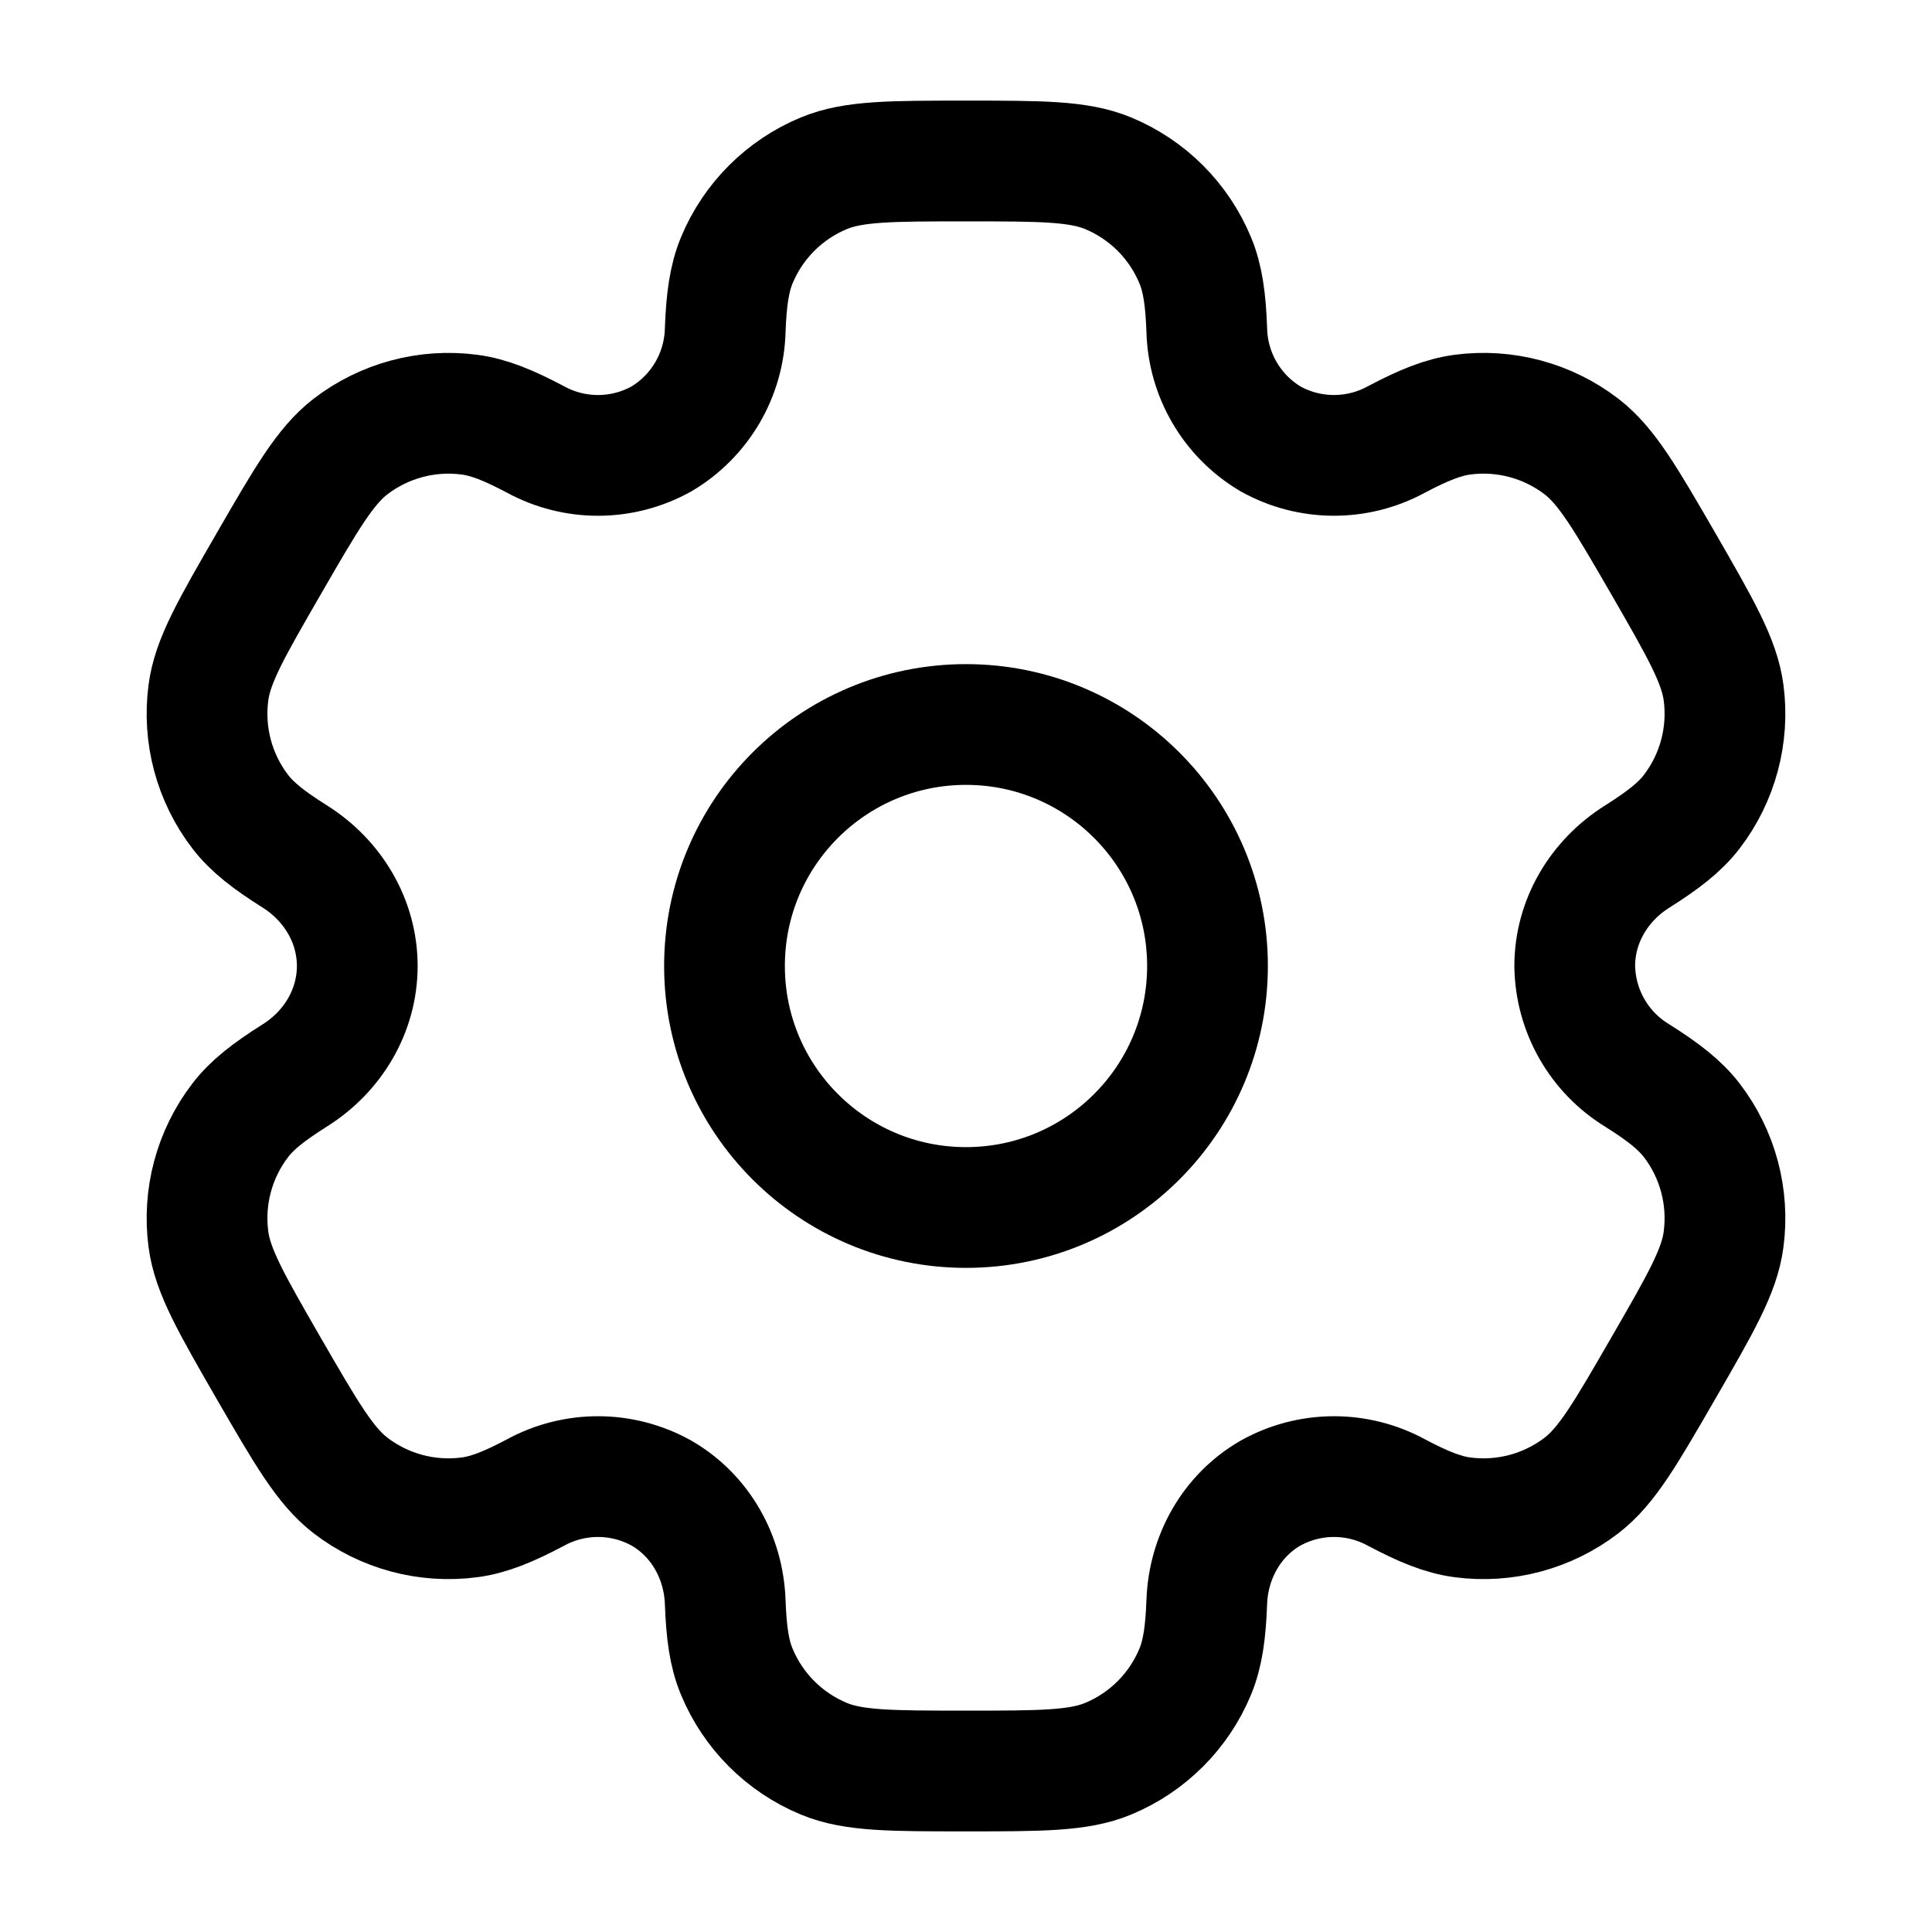
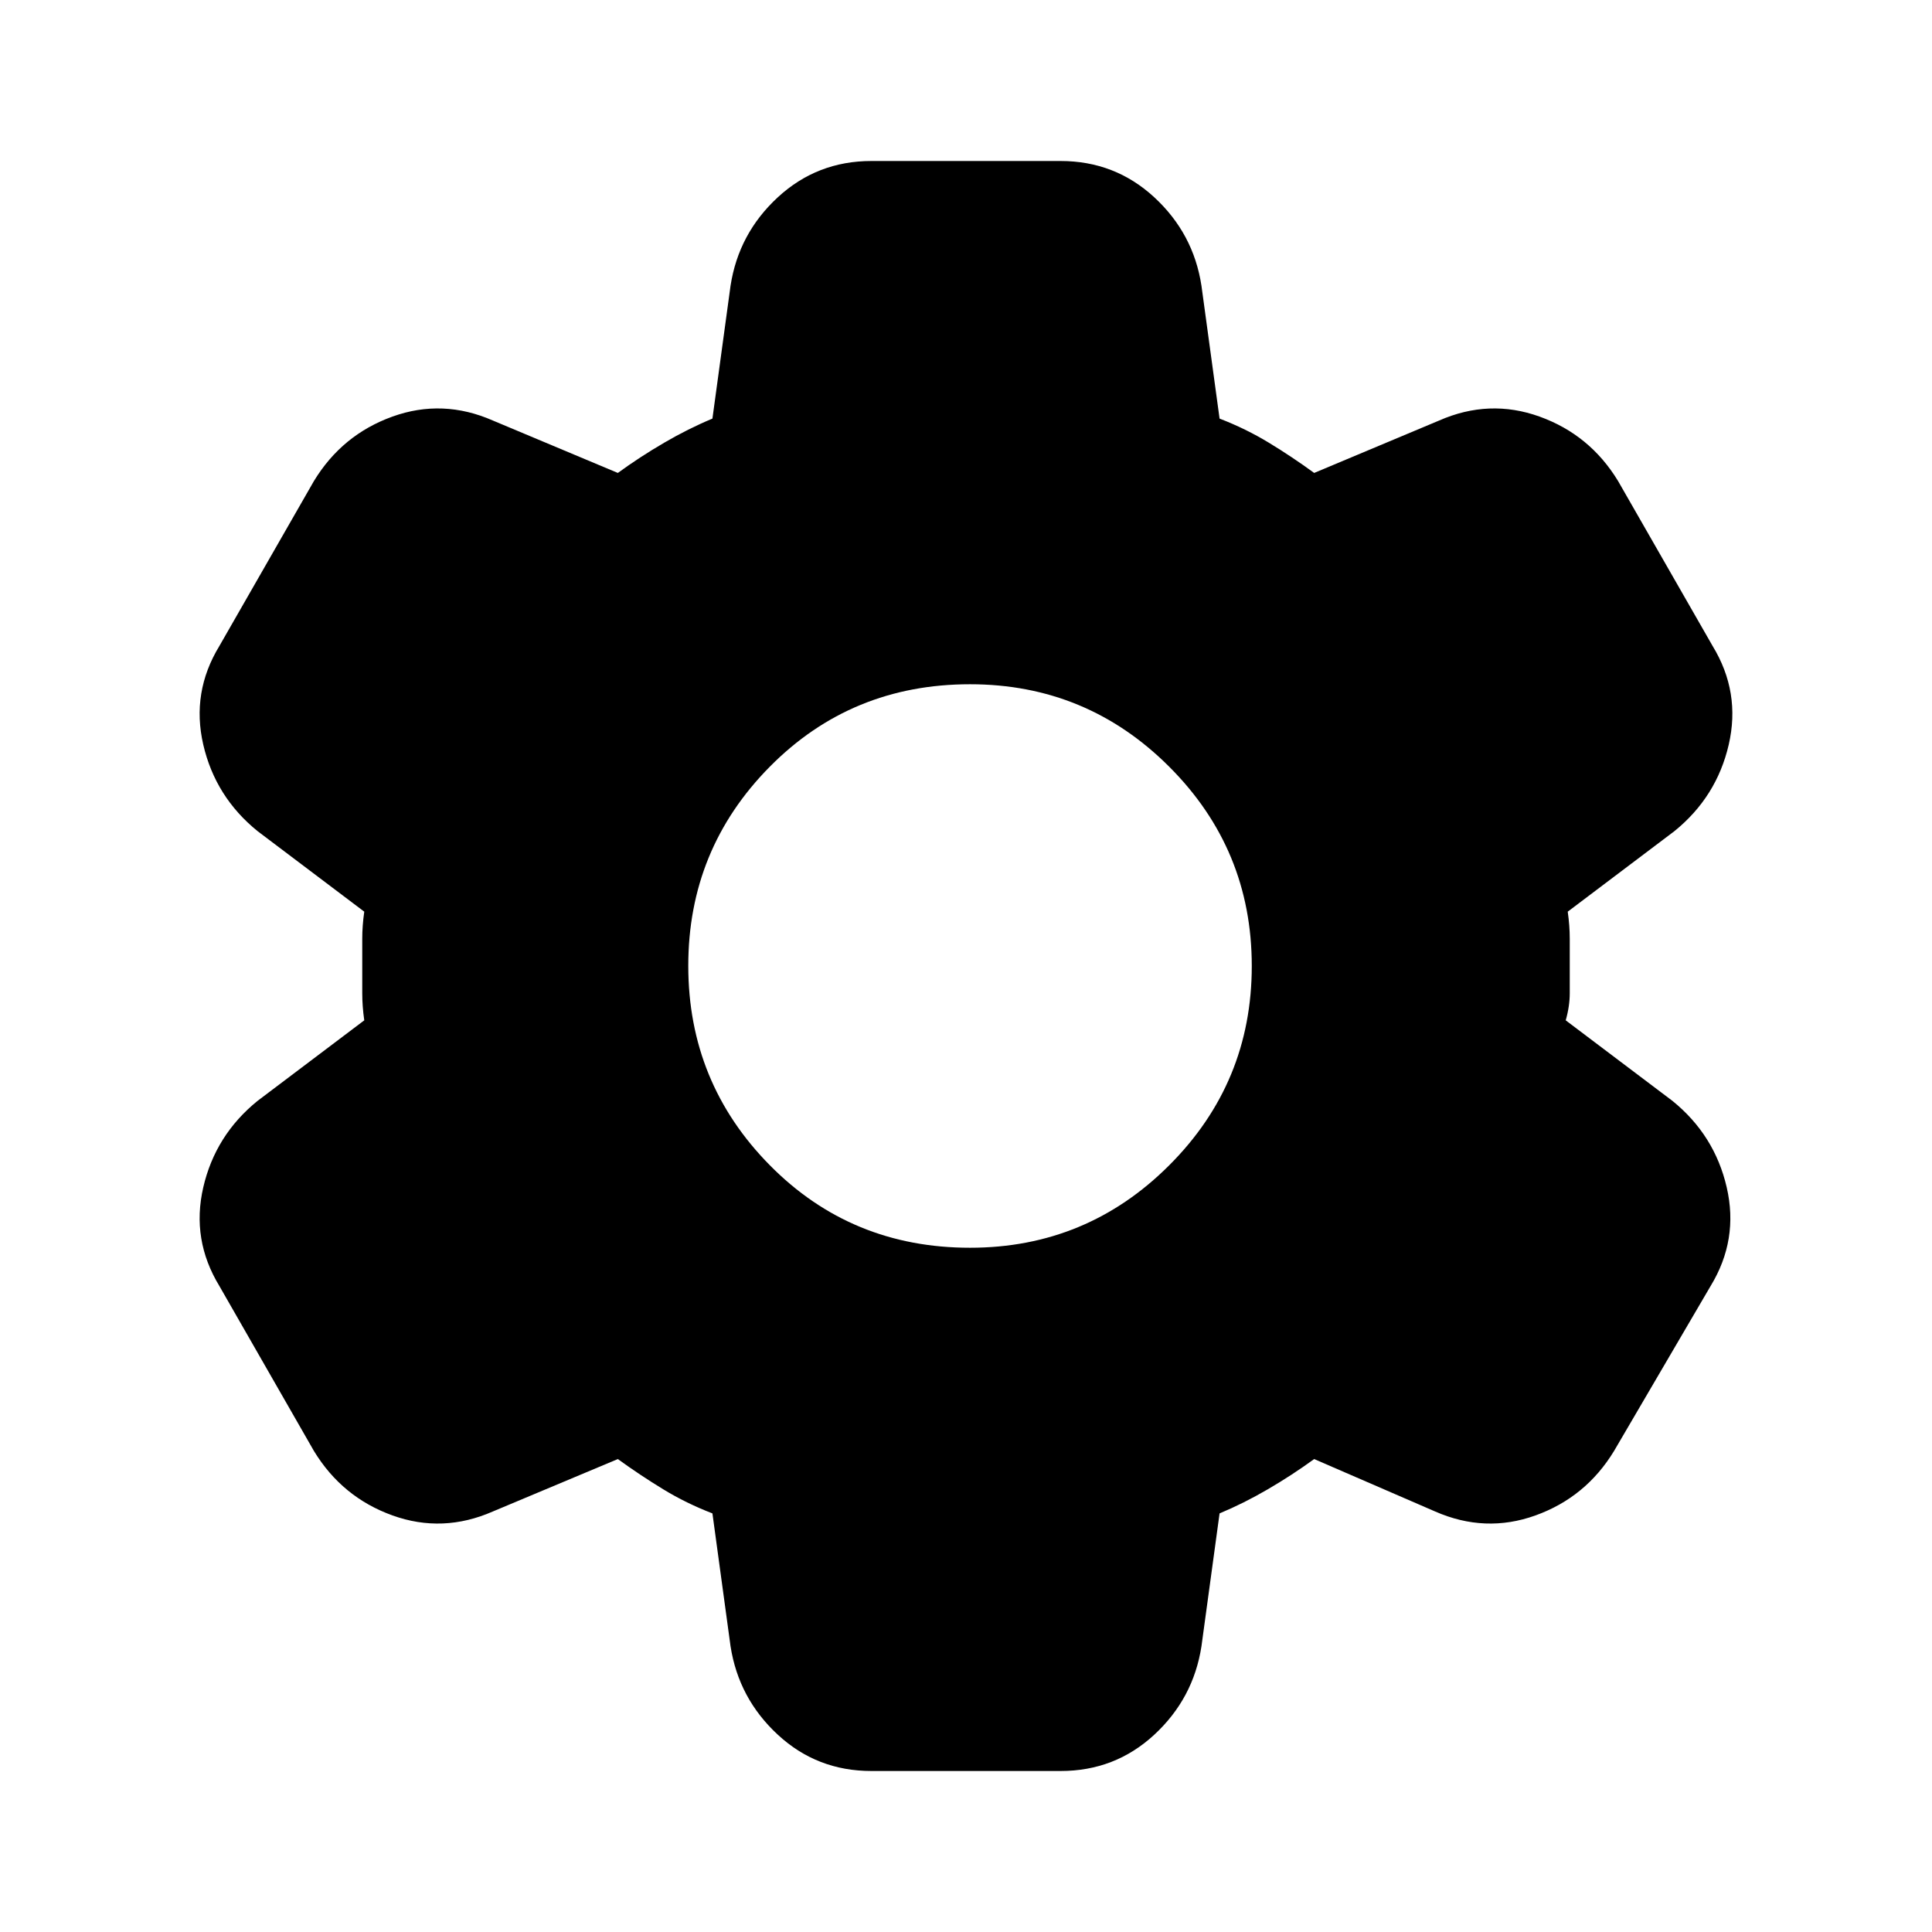
<svg xmlns="http://www.w3.org/2000/svg" width="24" height="24" viewBox="0 0 24 24">
-   <g fill="none" stroke="currentColor" stroke-width="1.5">
-     <circle cx="12" cy="12" r="3" />
-     <path d="M13.765 2.152C13.398 2 12.932 2 12 2s-1.398 0-1.765.152a2 2 0 0 0-1.083 1.083c-.092.223-.129.484-.143.863a1.62 1.62 0 0 1-.79 1.353a1.62 1.62 0 0 1-1.567.008c-.336-.178-.579-.276-.82-.308a2 2 0 0 0-1.478.396C4.04 5.79 3.806 6.193 3.34 7s-.7 1.21-.751 1.605a2 2 0 0 0 .396 1.479c.148.192.355.353.676.555c.473.297.777.803.777 1.361s-.304 1.064-.777 1.36c-.321.203-.529.364-.676.556a2 2 0 0 0-.396 1.479c.052.394.285.798.75 1.605c.467.807.7 1.21 1.015 1.453a2 2 0 0 0 1.479.396c.24-.032.483-.13.819-.308a1.62 1.62 0 0 1 1.567.008c.483.28.77.795.79 1.353c.014.38.05.64.143.863a2 2 0 0 0 1.083 1.083C10.602 22 11.068 22 12 22s1.398 0 1.765-.152a2 2 0 0 0 1.083-1.083c.092-.223.129-.483.143-.863c.02-.558.307-1.074.79-1.353a1.62 1.62 0 0 1 1.567-.008c.336.178.579.276.819.308a2 2 0 0 0 1.479-.396c.315-.242.548-.646 1.014-1.453s.7-1.21.751-1.605a2 2 0 0 0-.396-1.479c-.148-.192-.355-.353-.676-.555A1.62 1.62 0 0 1 19.562 12c0-.558.304-1.064.777-1.36c.321-.203.529-.364.676-.556a2 2 0 0 0 .396-1.479c-.052-.394-.285-.798-.75-1.605c-.467-.807-.7-1.21-1.015-1.453a2 2 0 0 0-1.479-.396c-.24.032-.483.13-.82.308a1.62 1.62 0 0 1-1.566-.008a1.62 1.62 0 0 1-.79-1.353c-.014-.38-.05-.64-.143-.863a2 2 0 0 0-1.083-1.083Z" />
-   </g>
+   <path fill="currentColor" d="M10.825 22q-.675 0-1.162-.45t-.588-1.1L8.85 18.8q-.325-.125-.612-.3t-.563-.375l-1.55.65q-.625.275-1.25.05t-.975-.8l-1.175-2.05q-.35-.575-.2-1.225t.675-1.075l1.325-1Q4.5 12.5 4.5 12.337v-.675q0-.162.025-.337l-1.325-1Q2.675 9.9 2.525 9.25t.2-1.225L3.9 5.975q.35-.575.975-.8t1.25.05l1.55.65q.275-.2.575-.375t.6-.3l.225-1.65q.1-.65.588-1.1T10.825 2h2.35q.675 0 1.163.45t.587 1.1l.225 1.65q.325.125.613.3t.562.375l1.55-.65q.625-.275 1.25-.05t.975.8l1.175 2.05q.35.575.2 1.225t-.675 1.075l-1.325 1q.025.175.025.338v.674q0 .163-.05.338l1.325 1q.525.425.675 1.075t-.2 1.225l-1.2 2.05q-.35.575-.975.8t-1.25-.05l-1.5-.65q-.275.2-.575.375t-.6.3l-.225 1.65q-.1.65-.587 1.1t-1.163.45zm1.225-6.5q1.45 0 2.475-1.025T15.55 12t-1.025-2.475T12.05 8.5q-1.475 0-2.488 1.025T8.55 12t1.013 2.475T12.05 15.5" />
</svg>
